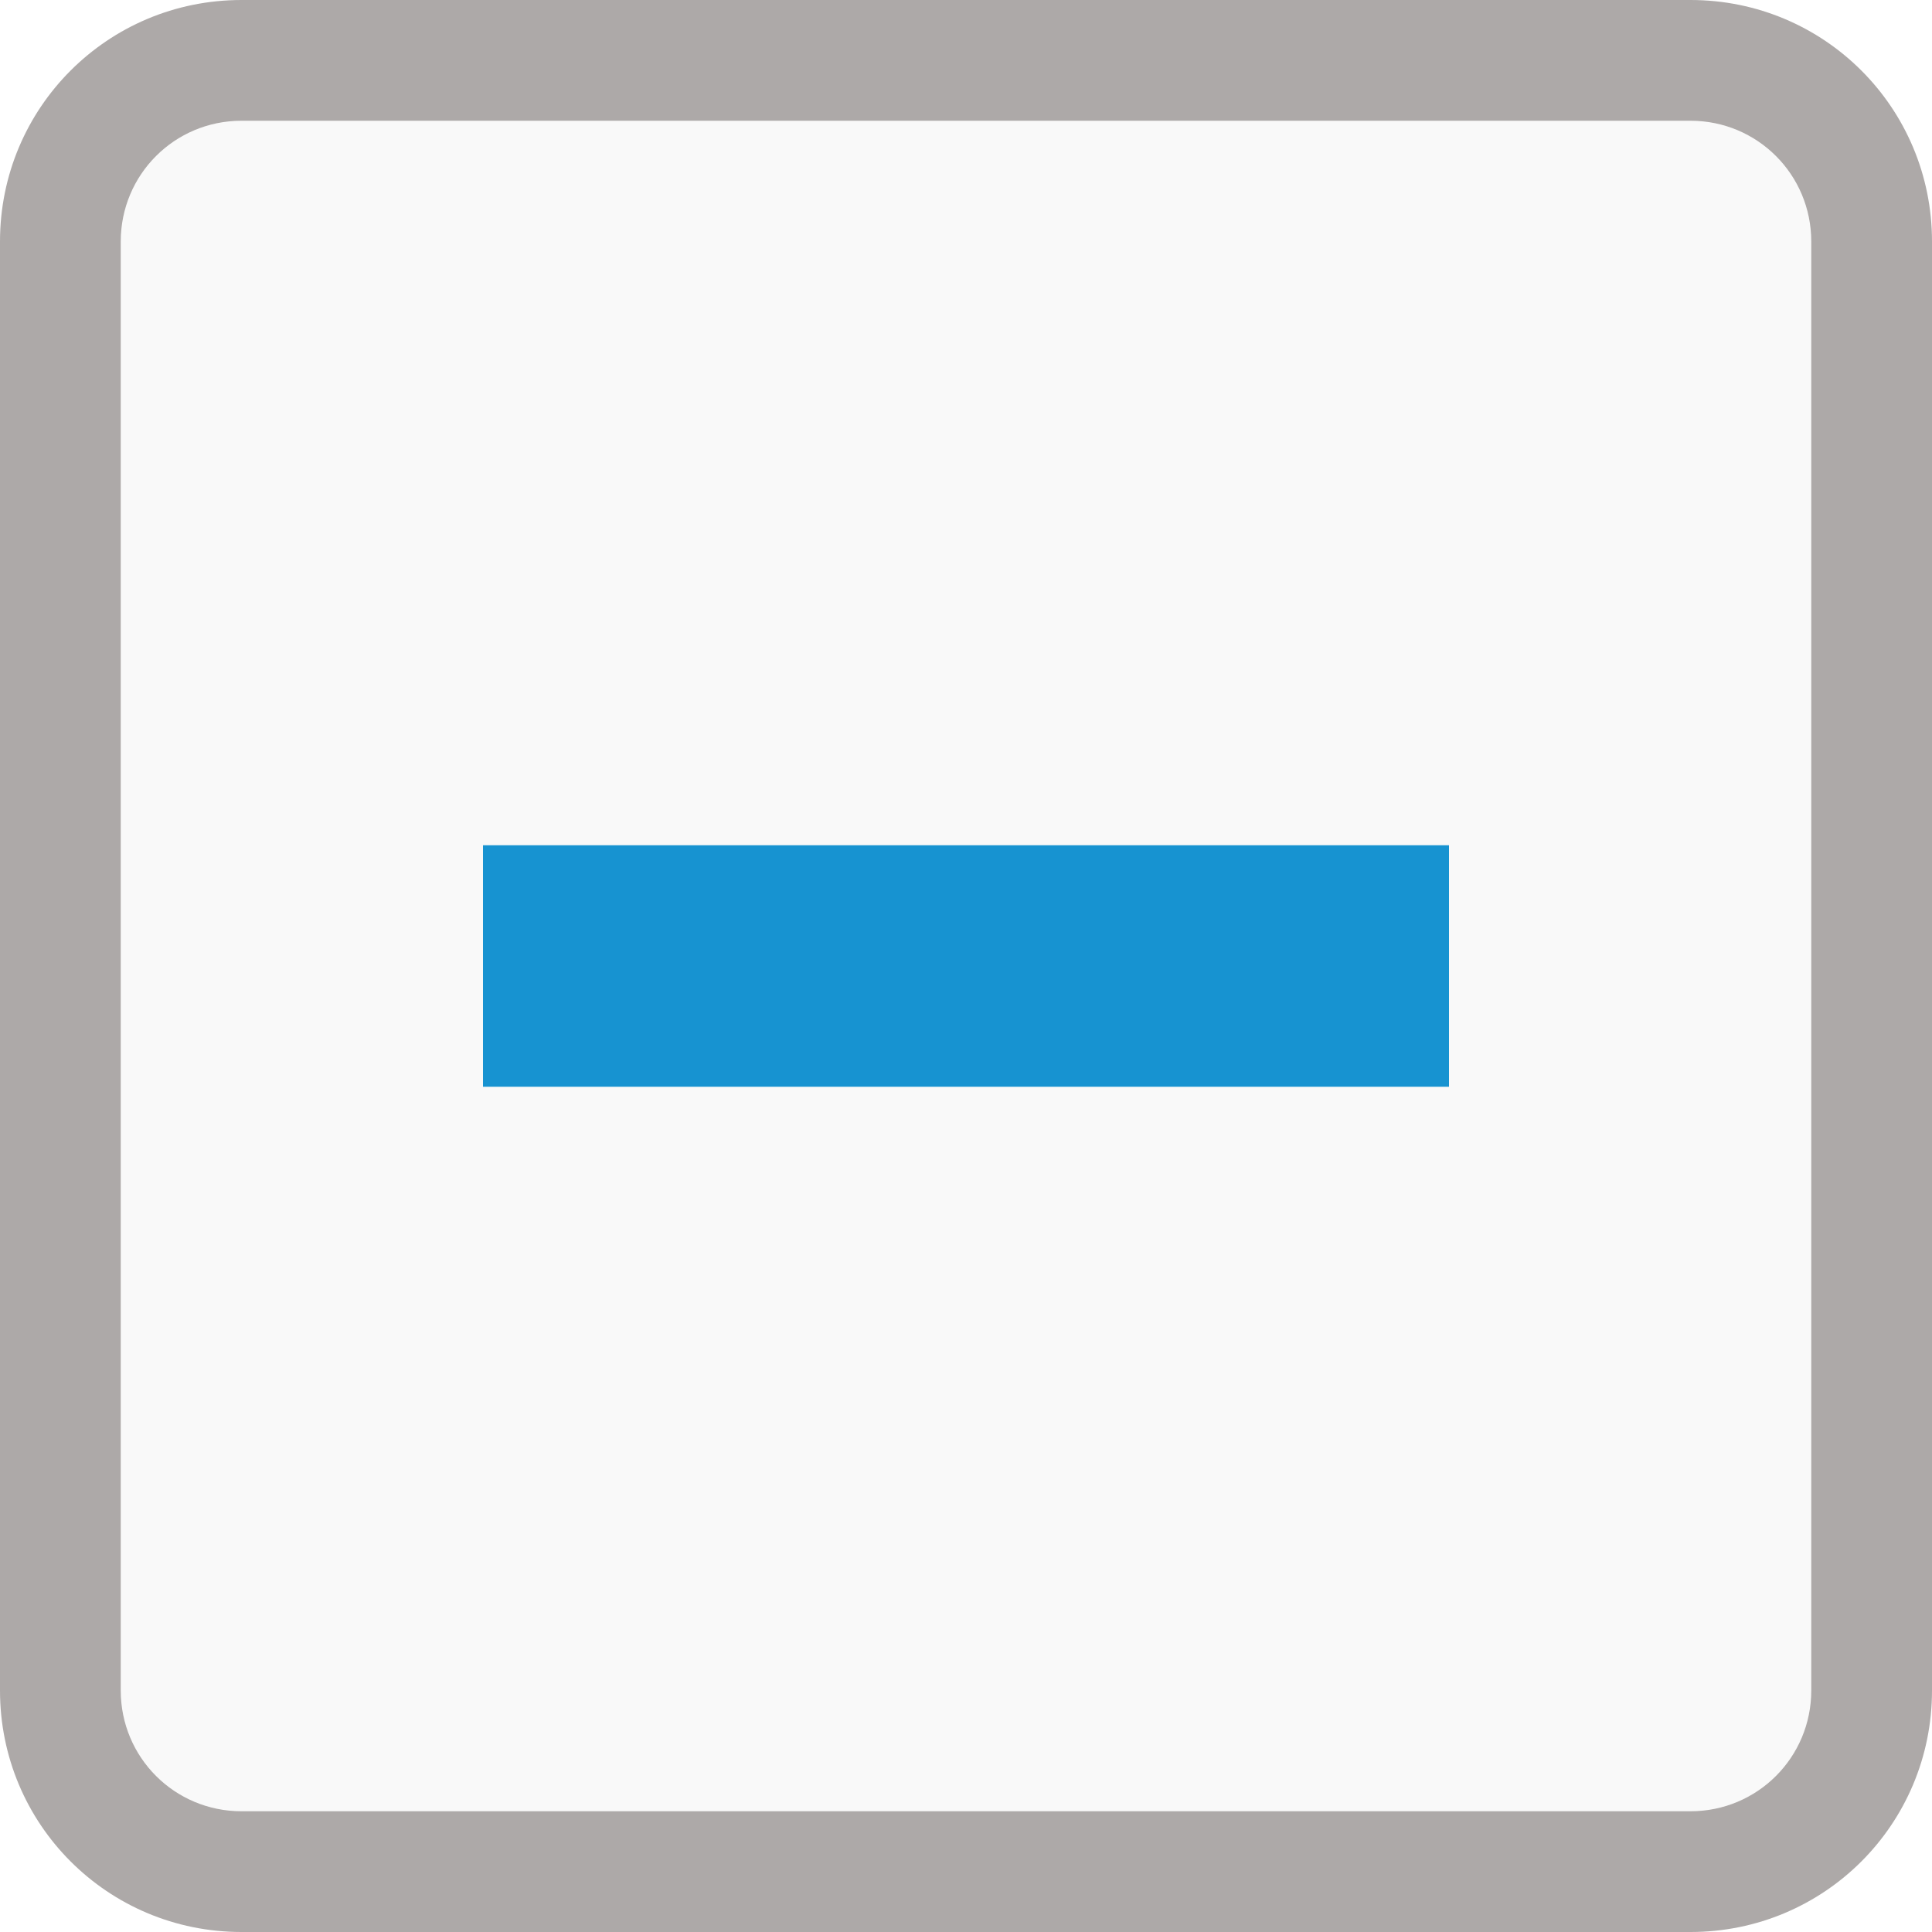
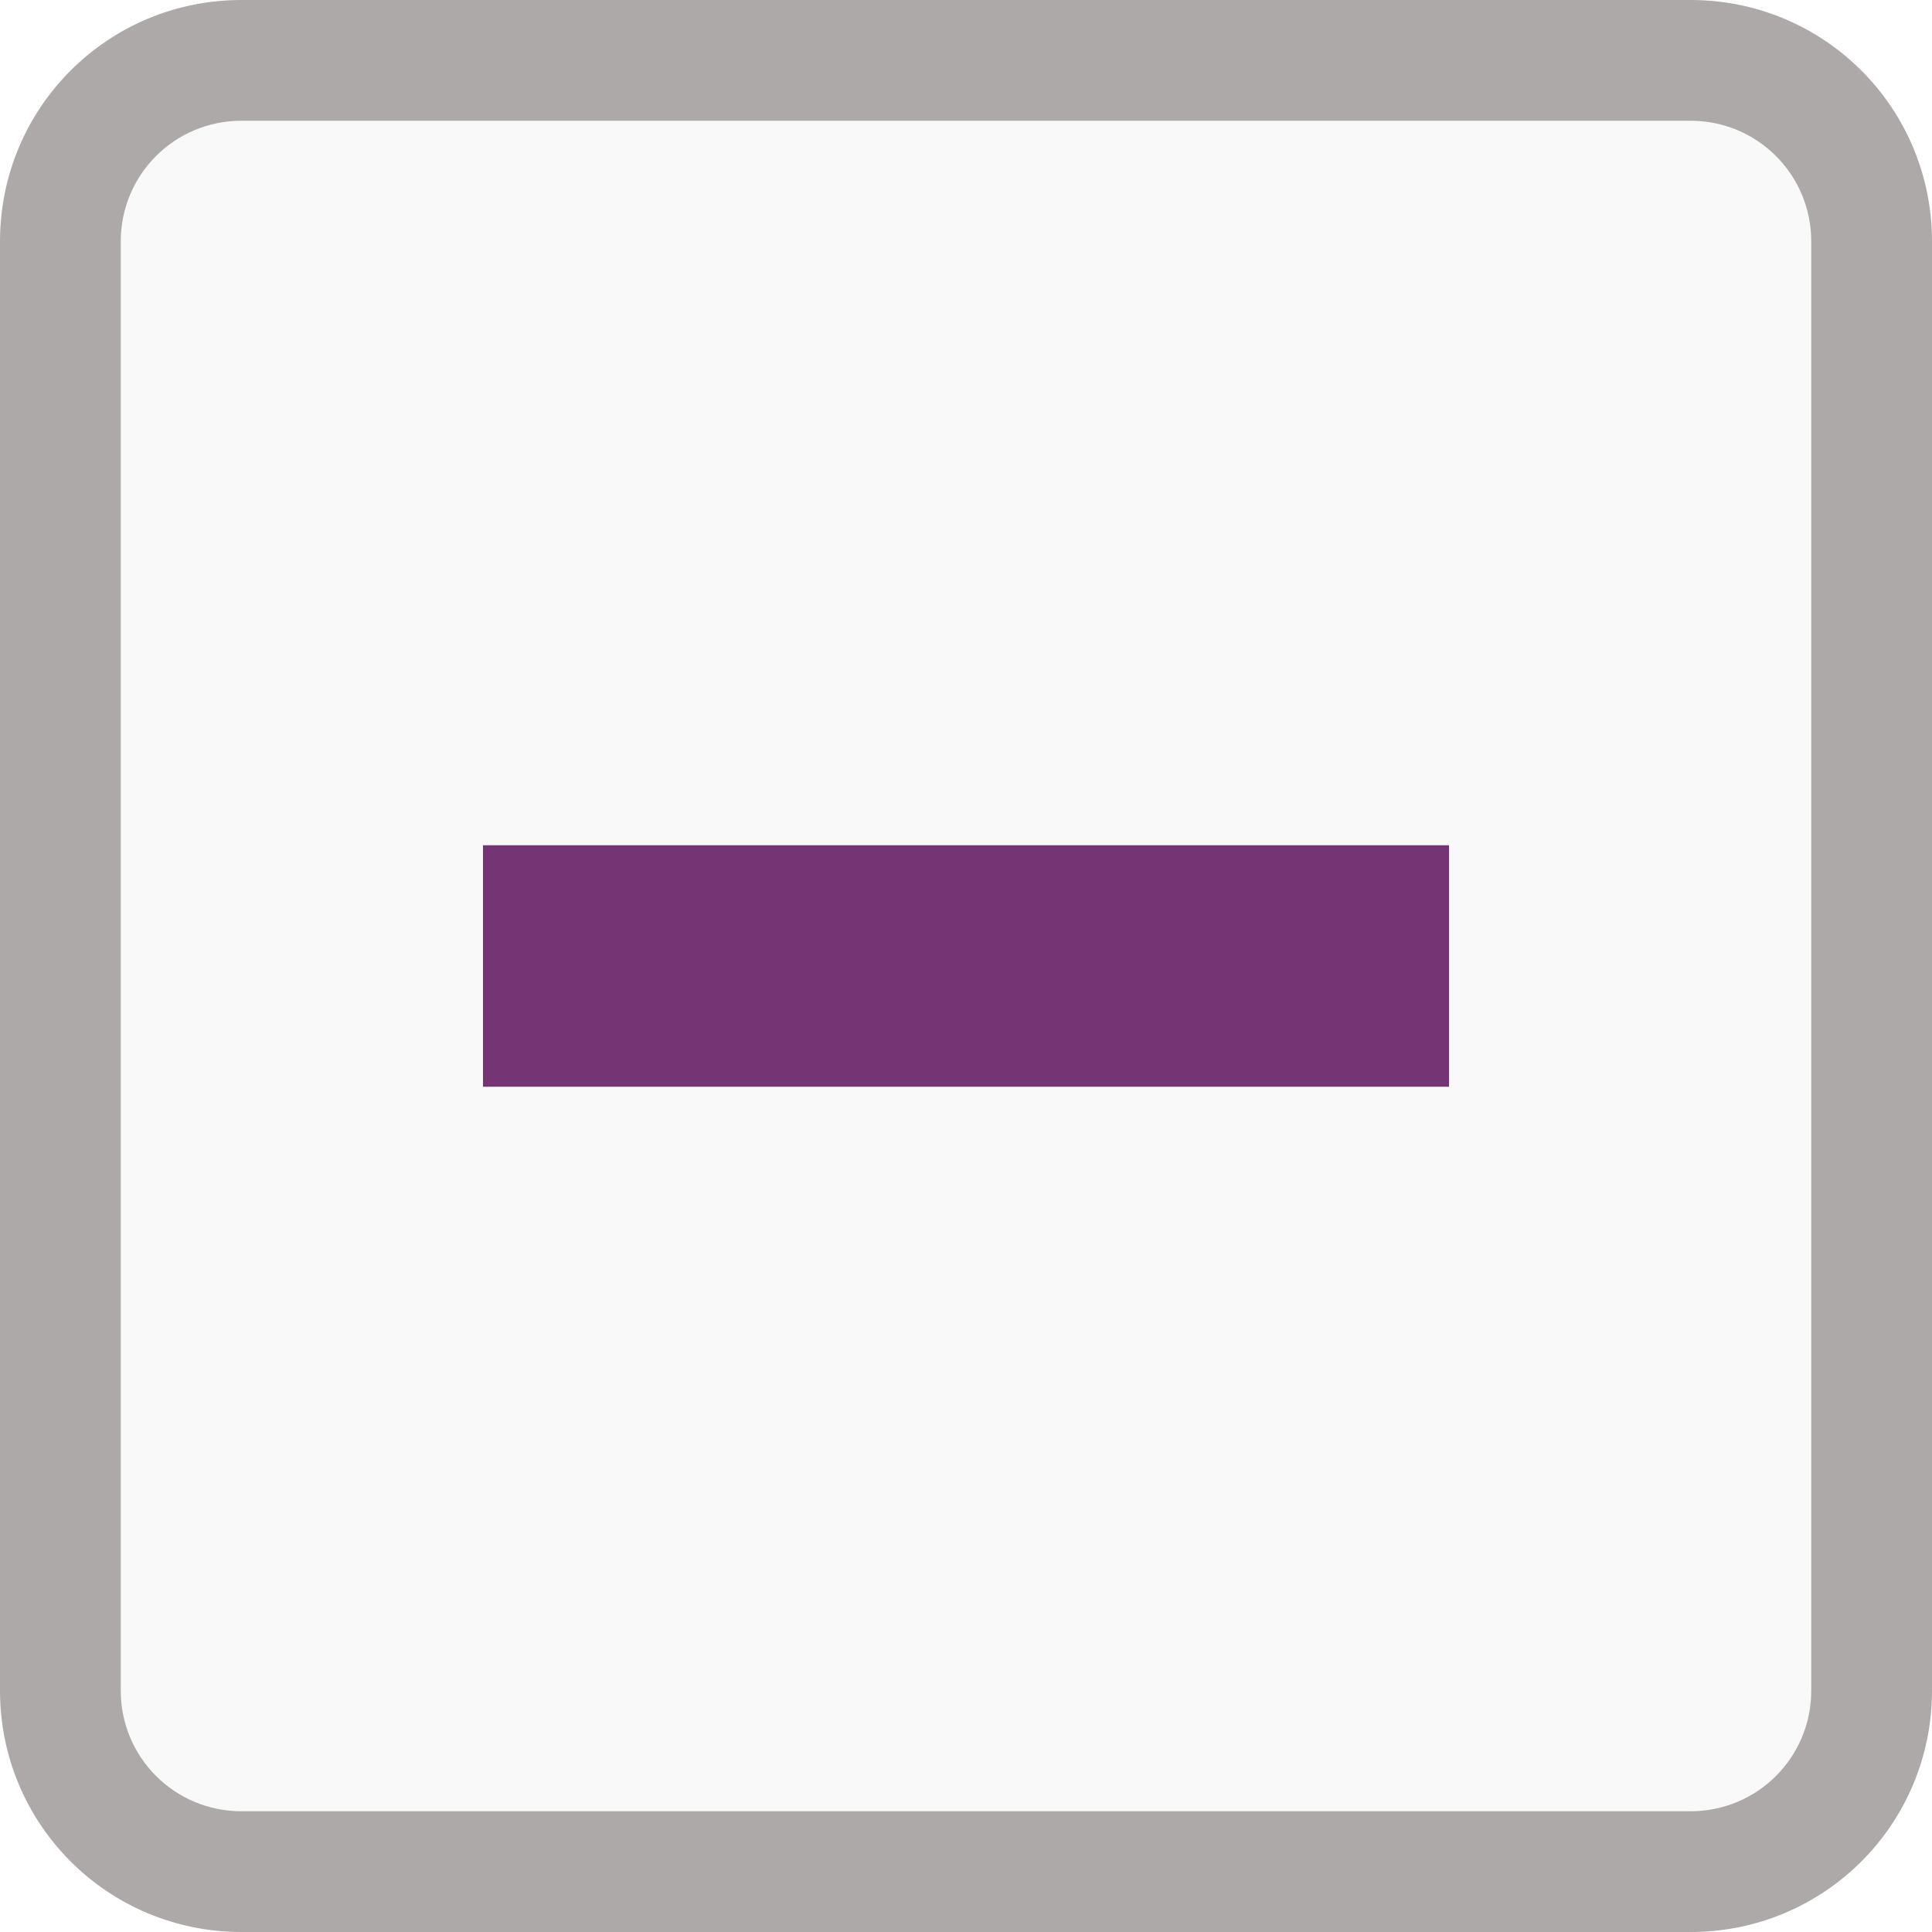
<svg xmlns="http://www.w3.org/2000/svg" xmlns:xlink="http://www.w3.org/1999/xlink" width="16" height="16" id="svg2" version="1.1">
  <defs id="defs4">
    <radialGradient xlink:href="#linearGradient3802" id="radialGradient3810" cx="8" cy="8" fx="7.958" fy="8.849" r="7" gradientUnits="userSpaceOnUse" gradientTransform="matrix(1.285714,-3.0612245e-8,3.0612246e-8,1.285714,-2.285715,-2.285714)" />
    <linearGradient id="linearGradient3802">
      <stop style="stop-color:#eeeeec;stop-opacity:1;" offset="0" id="stop3804" />
      <stop id="stop3812" offset="0.5" style="stop-color:#e4e4e1;stop-opacity:1;" />
      <stop style="stop-color:#949493;stop-opacity:1;" offset="1" id="stop3806" />
    </linearGradient>
    <radialGradient r="7" fy="8.849" fx="7.958" cy="8" cx="8" gradientTransform="matrix(1.285714,-3.0612245e-8,3.0612246e-8,1.285714,-2.285715,-2.285714)" gradientUnits="userSpaceOnUse" id="radialGradient3006" xlink:href="#linearGradient3802" />
    <filter color-interpolation-filters="sRGB" id="filter3971" x="-0.045" width="1.09" y="-0.18" height="1.36">
      <feGaussianBlur stdDeviation="0.15" id="feGaussianBlur3973" />
    </filter>
  </defs>
  <g id="layer1" transform="translate(0,-1036.362)">
    <rect style="fill:#f9f9f9;fill-opacity:1;stroke:none" id="rect3757" width="14" height="14" x="1" y="1" transform="translate(0,1036.362)" rx="1" ry="1" />
    <path style="fill:#ada9a8;fill-opacity:1;stroke:none" d="M 2 0 C 0.892 0 3.2526065e-18 0.892 0 2 L 0 14 C 0 15.108 0.892 16 2 16 L 14 16 C 15.108 16 16 15.108 16 14 L 16 2 C 16 0.892 15.108 3.2526065e-18 14 0 L 2 0 z M 2 1 L 14 1 C 14.554 1 15 1.446 15 2 L 15 14 C 15 14.554 14.554 15 14 15 L 2 15 C 1.446 15 1 14.554 1 14 L 1 2 C 1 1.446 1.446 1 2 1 z " transform="translate(0,1036.362)" id="rect3752" />
-     <rect style="fill:#1793d1;fill-opacity:1;stroke:none" id="rect3931" width="8" height="2" x="4" y="1043.362" />
+     <rect style="fill:#753474;fill-opacity:1;stroke:none" id="rect3931" width="8" height="2" x="4" y="1043.362" />
  </g>
</svg>
